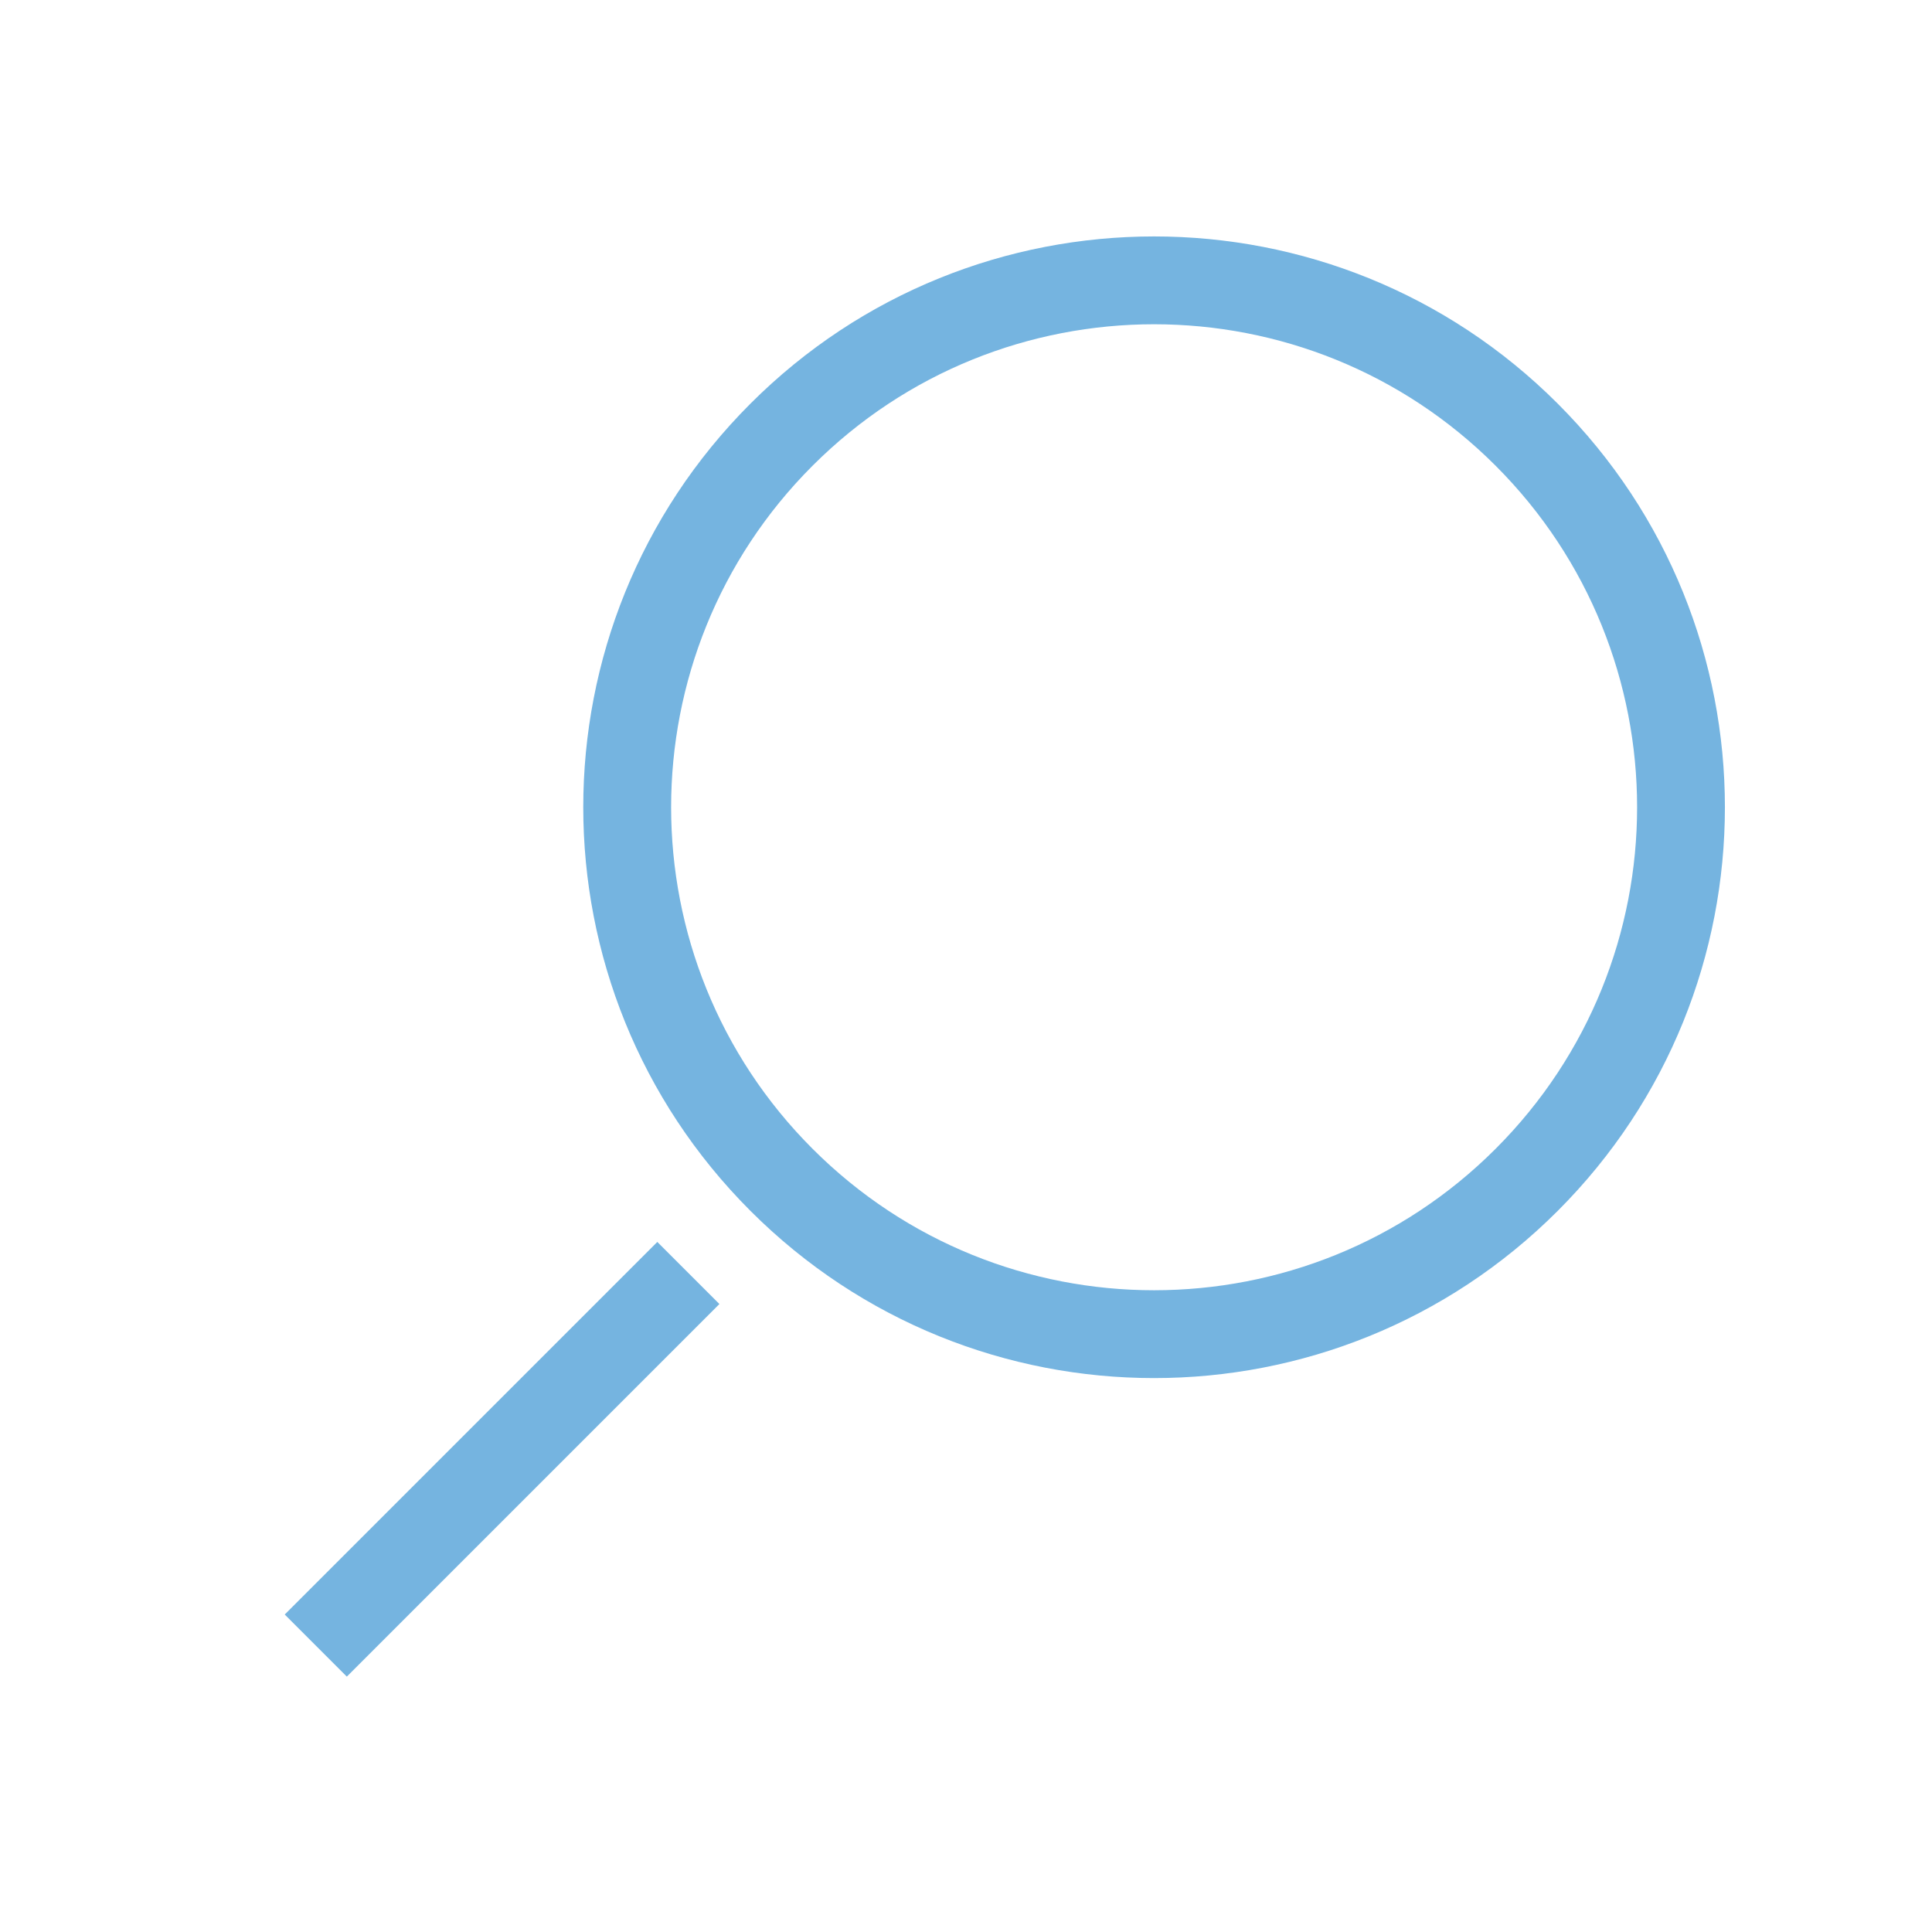
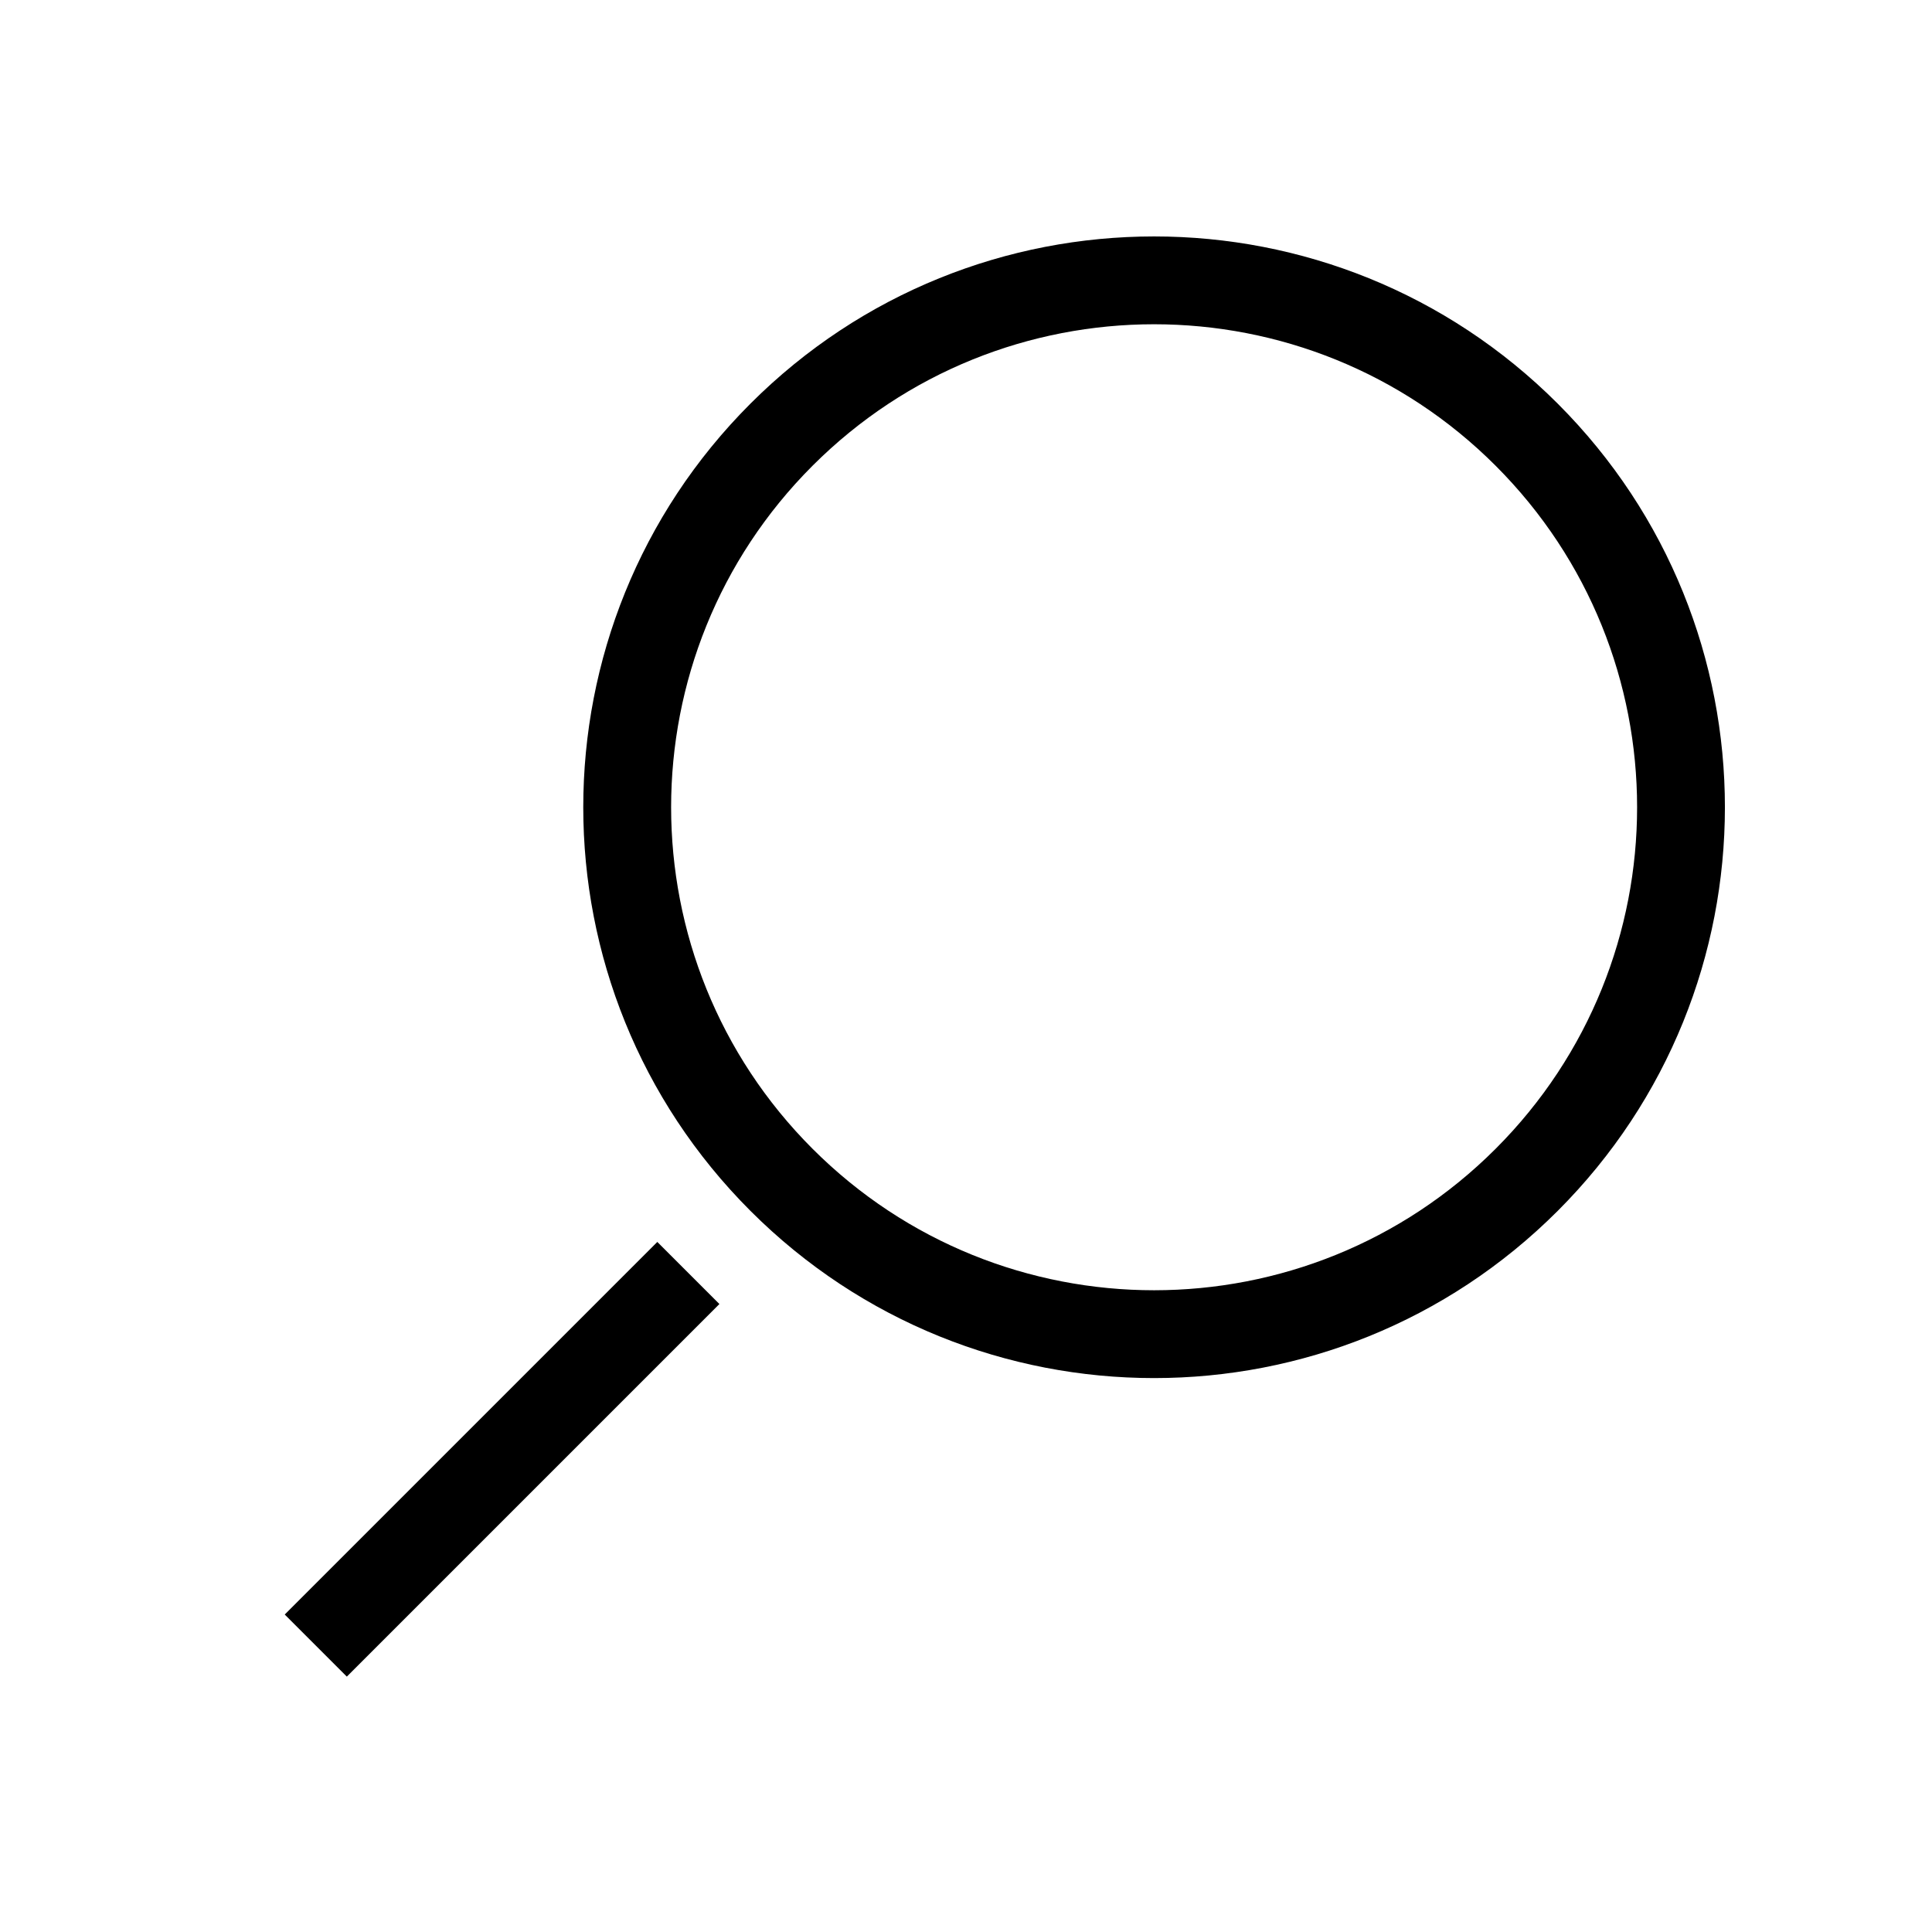
<svg xmlns="http://www.w3.org/2000/svg" width="22px" height="22px" viewBox="0 0 22 22" version="1.1">
  <g stroke="none" stroke-width="1" fill="none" fill-rule="evenodd">
-     <path d="M0.667,11.167 L6.667,11.167 L6.667,12.167 L0.667,12.167 L0.667,11.167 Z M14.167,18.167 C10.577,18.167 7.667,15.257 7.667,11.667 C7.667,8.077 10.577,5.167 14.167,5.167 C17.757,5.167 20.667,8.077 20.667,11.667 C20.667,15.257 17.757,18.167 14.167,18.167 Z M14.167,17.167 C17.205,17.167 19.667,14.705 19.667,11.667 C19.667,8.63 17.205,6.167 14.167,6.167 C11.13,6.167 8.667,8.63 8.667,11.667 C8.667,14.705 11.13,17.167 14.167,17.167 Z" fill="#75B4E0" transform="translate(10.66726, 11.66726) rotate(-45) translate(-10.66726, -11.66726) " />
+     <path d="M0.667,11.167 L6.667,11.167 L6.667,12.167 L0.667,12.167 L0.667,11.167 Z M14.167,18.167 C10.577,18.167 7.667,15.257 7.667,11.667 C7.667,8.077 10.577,5.167 14.167,5.167 C17.757,5.167 20.667,8.077 20.667,11.667 C20.667,15.257 17.757,18.167 14.167,18.167 Z M14.167,17.167 C17.205,17.167 19.667,14.705 19.667,11.667 C19.667,8.63 17.205,6.167 14.167,6.167 C11.13,6.167 8.667,8.63 8.667,11.667 C8.667,14.705 11.13,17.167 14.167,17.167 Z" fill="currentColor" transform="translate(10.66726, 11.66726) rotate(-45) translate(-10.66726, -11.66726) " />
  </g>
</svg>
